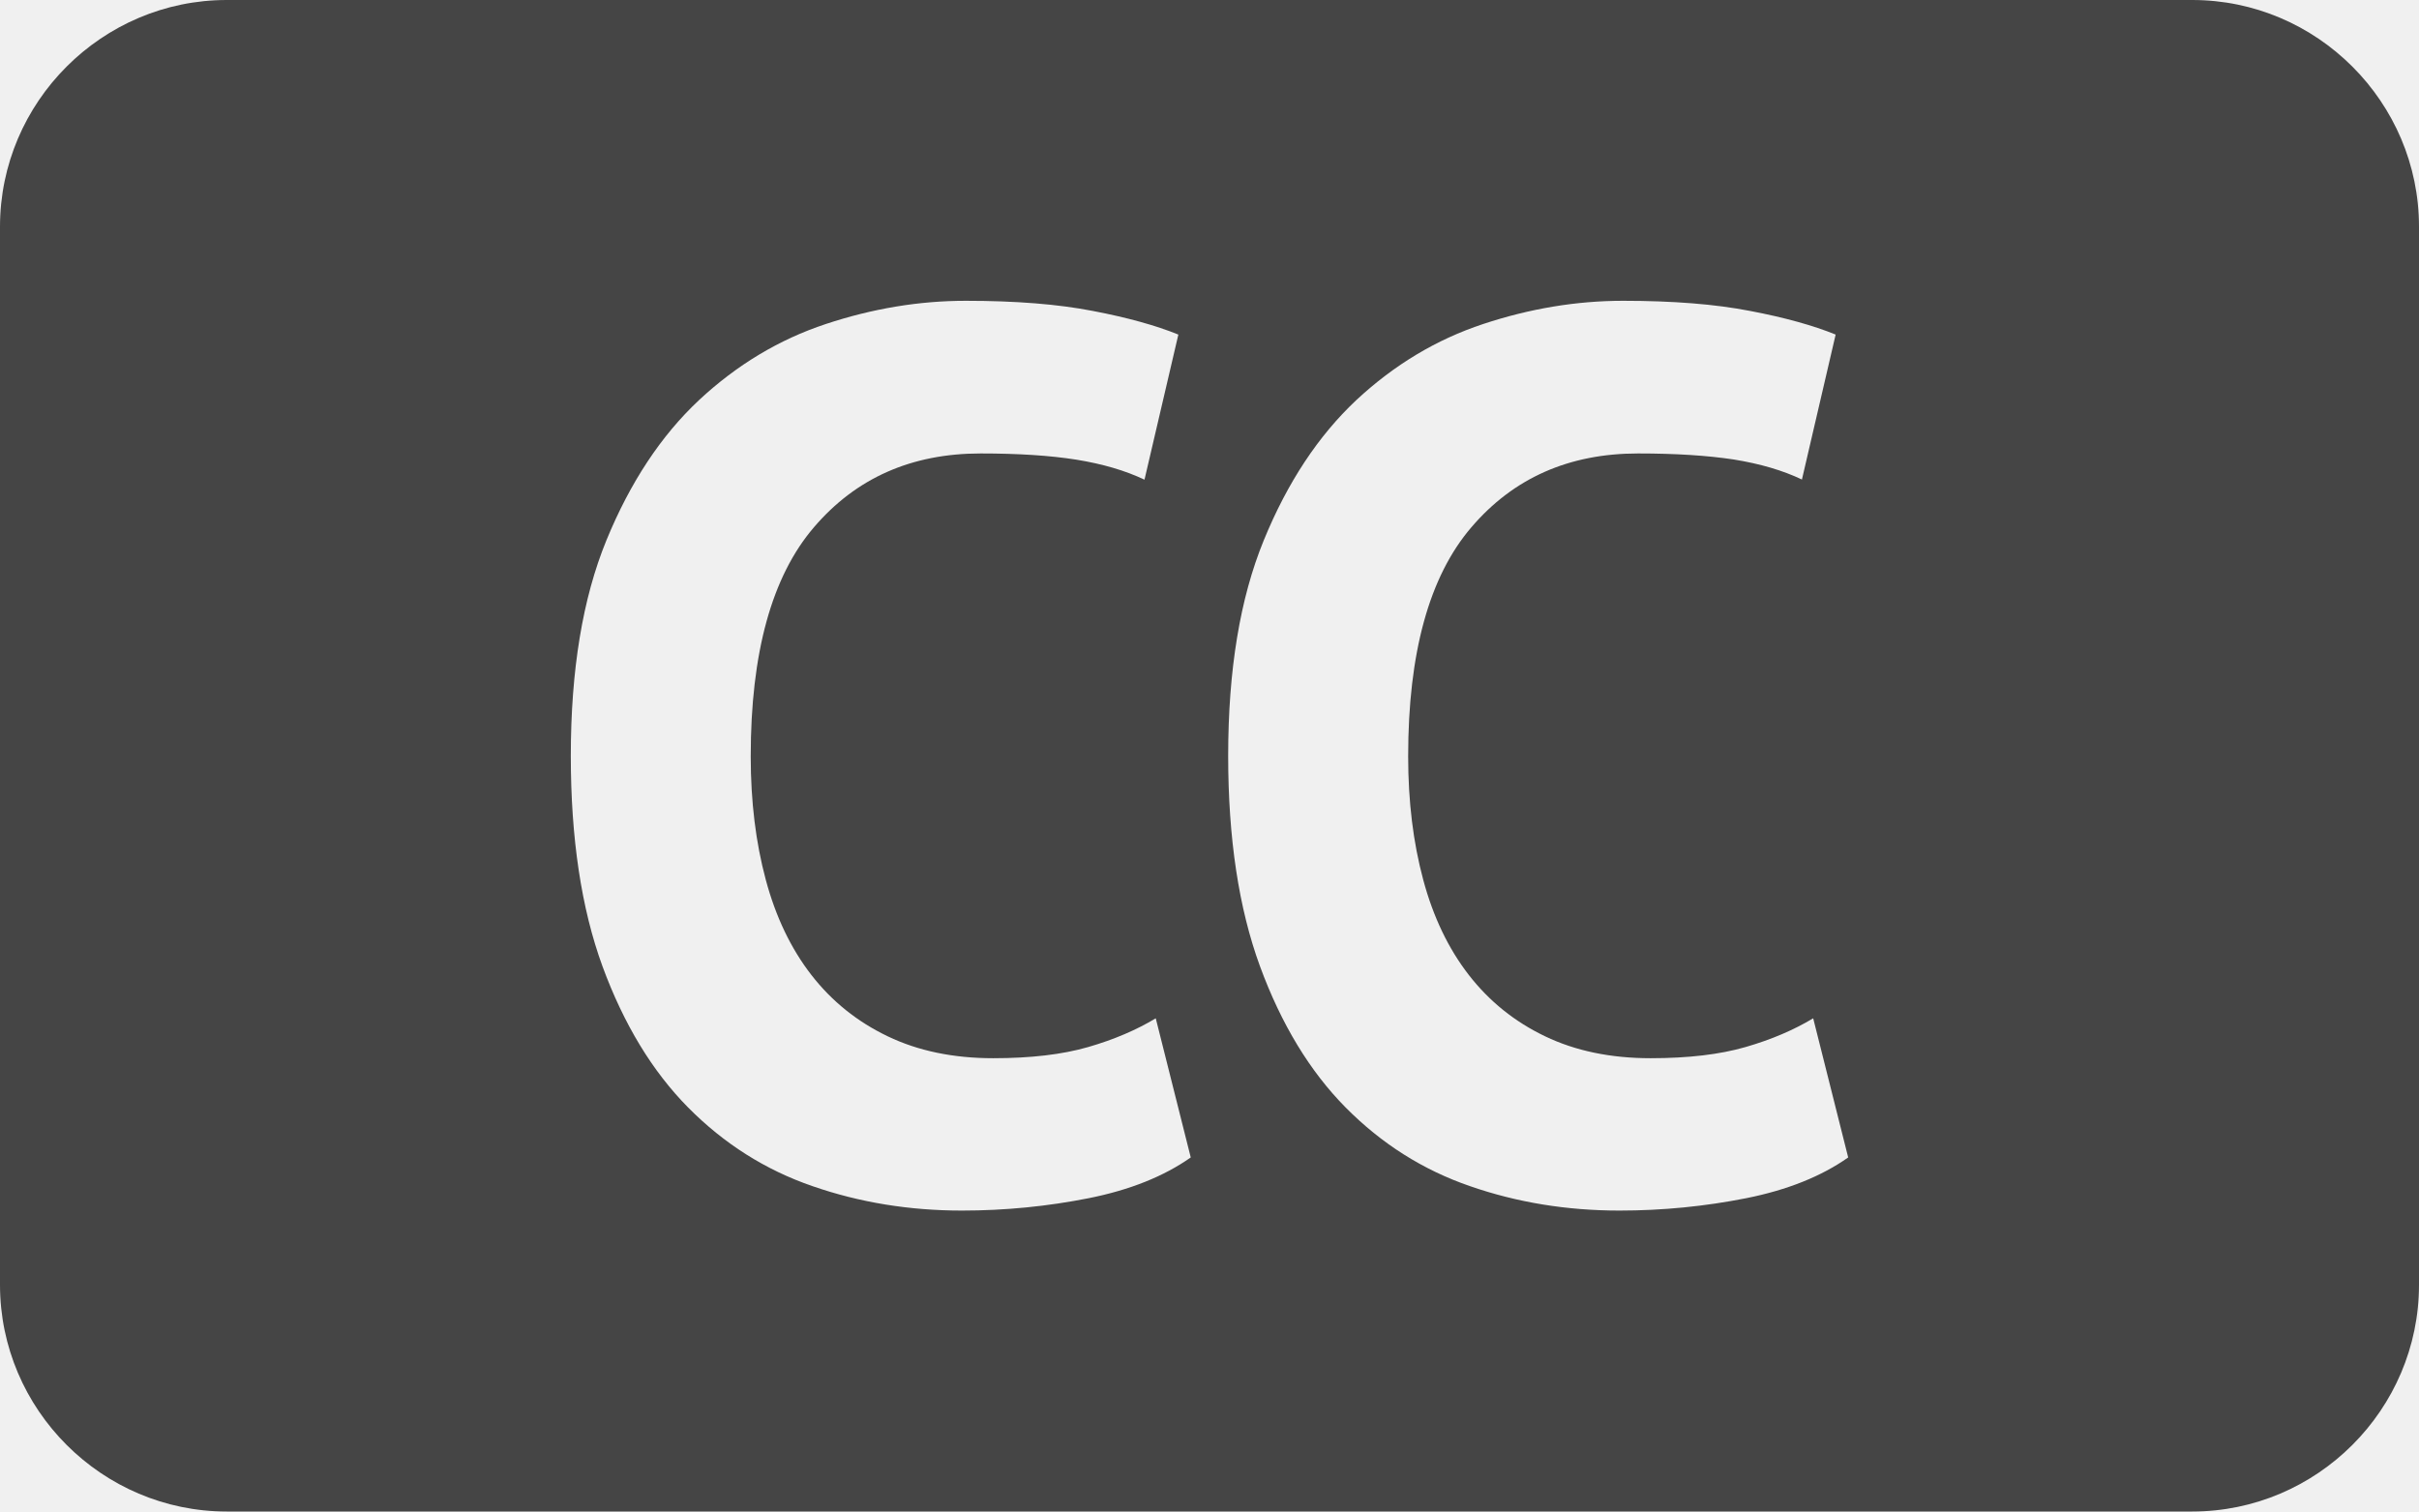
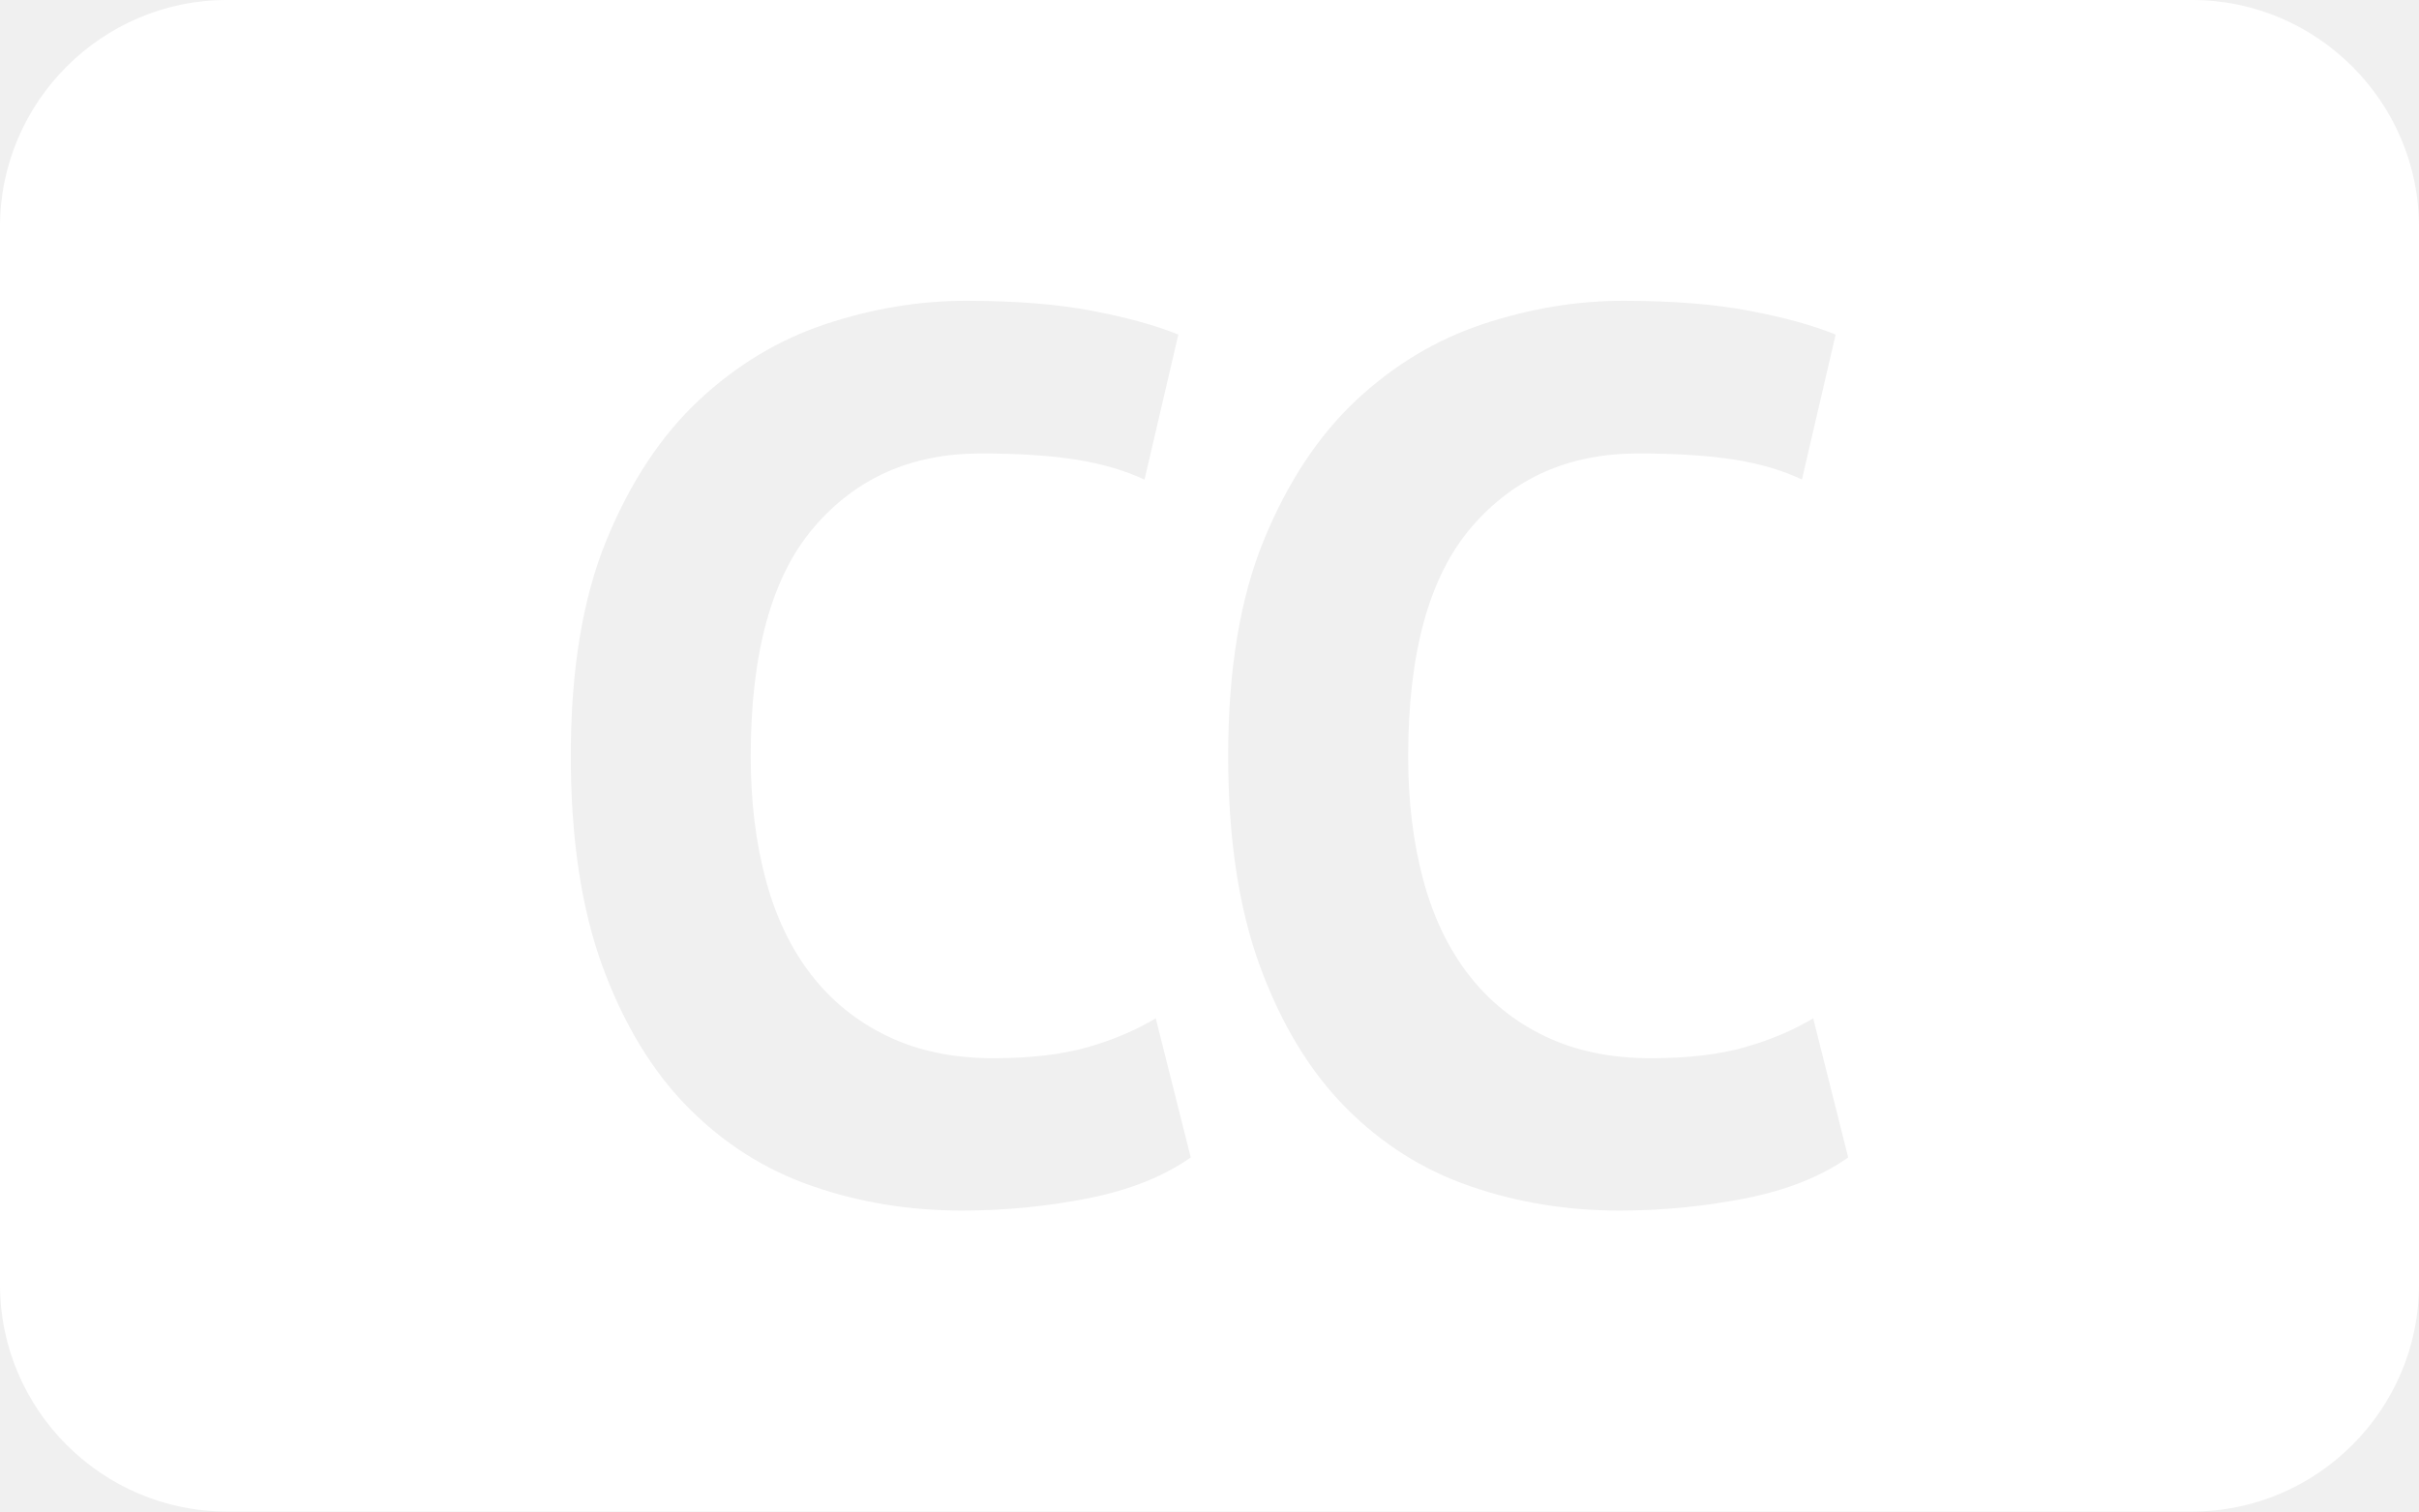
- <svg xmlns="http://www.w3.org/2000/svg" version="1.0" id="Layer_1" x="0px" y="0px" width="32px" height="20px" viewBox="0 0 32 20" enable-background="new 0 0 32 20" xml:space="preserve">
-   <path fill="#454545" d="M29,0H3C1.35,0,0,1.35,0,3v14c0,1.65,1.35,3,3,3h26c1.65,0,3-1.35,3-3V3C32,1.35,30.65,0,29,0z   M14.403,15.854c-0.545,0.108-1.104,0.164-1.678,0.164c-0.694,0-1.354-0.107-1.976-0.323c-0.623-0.214-1.172-0.562-1.646-1.041  s-0.852-1.103-1.133-1.868C7.69,12.02,7.551,11.091,7.551,10c0-1.134,0.157-2.085,0.471-2.851c0.315-0.768,0.723-1.384,1.224-1.854  c0.502-0.468,1.062-0.804,1.679-1.008c0.616-0.204,1.233-0.307,1.852-0.307c0.66,0,1.22,0.045,1.678,0.134  c0.457,0.087,0.835,0.192,1.133,0.313L15.14,6.347c-0.254-0.121-0.555-0.209-0.902-0.265C13.891,6.027,13.47,6,12.973,6  c-0.915,0-1.649,0.325-2.206,0.977c-0.558,0.651-0.836,1.663-0.836,3.031c0,0.598,0.067,1.142,0.199,1.632  c0.132,0.493,0.334,0.913,0.603,1.26c0.271,0.349,0.607,0.619,1.01,0.812c0.402,0.193,0.867,0.29,1.396,0.29  c0.496,0,0.915-0.049,1.257-0.148c0.342-0.099,0.639-0.227,0.893-0.38l0.463,1.841C15.398,15.564,14.949,15.745,14.403,15.854z   M23.101,15.854c-0.545,0.108-1.105,0.164-1.678,0.164c-0.694,0-1.354-0.107-1.976-0.323c-0.623-0.214-1.172-0.562-1.646-1.041  s-0.852-1.103-1.133-1.868c-0.281-0.767-0.421-1.695-0.421-2.786c0-1.134,0.157-2.085,0.471-2.851  c0.314-0.768,0.723-1.384,1.223-1.854c0.502-0.468,1.062-0.804,1.68-1.008c0.616-0.204,1.233-0.307,1.851-0.307  c0.661,0,1.221,0.045,1.678,0.134c0.458,0.087,0.836,0.192,1.133,0.313l-0.446,1.918c-0.253-0.121-0.554-0.209-0.901-0.265  C22.588,6.027,22.166,6,21.67,6c-0.915,0-1.649,0.325-2.206,0.977c-0.558,0.651-0.836,1.663-0.836,3.031  c0,0.598,0.067,1.142,0.199,1.632c0.132,0.493,0.334,0.913,0.603,1.26c0.271,0.349,0.606,0.619,1.009,0.812  c0.402,0.193,0.868,0.29,1.396,0.29c0.497,0,0.915-0.049,1.257-0.148c0.342-0.099,0.64-0.227,0.894-0.38l0.463,1.841  C24.096,15.564,23.646,15.745,23.101,15.854z" />
+ <svg xmlns="http://www.w3.org/2000/svg" fill="#fff" version="1.0" id="Layer_1" x="0px" y="0px" width="32px" height="20px" viewBox="0 0 32 20" enable-background="new 0 0 32 20" xml:space="preserve">
+   <path fill="#fff" d="M29,0H3C1.35,0,0,1.35,0,3v14c0,1.65,1.35,3,3,3h26c1.65,0,3-1.35,3-3V3C32,1.35,30.65,0,29,0z   M14.403,15.854c-0.545,0.108-1.104,0.164-1.678,0.164c-0.694,0-1.354-0.107-1.976-0.323c-0.623-0.214-1.172-0.562-1.646-1.041  s-0.852-1.103-1.133-1.868C7.69,12.02,7.551,11.091,7.551,10c0-1.134,0.157-2.085,0.471-2.851c0.315-0.768,0.723-1.384,1.224-1.854  c0.502-0.468,1.062-0.804,1.679-1.008c0.616-0.204,1.233-0.307,1.852-0.307c0.66,0,1.22,0.045,1.678,0.134  c0.457,0.087,0.835,0.192,1.133,0.313L15.14,6.347c-0.254-0.121-0.555-0.209-0.902-0.265C13.891,6.027,13.47,6,12.973,6  c-0.915,0-1.649,0.325-2.206,0.977c-0.558,0.651-0.836,1.663-0.836,3.031c0,0.598,0.067,1.142,0.199,1.632  c0.132,0.493,0.334,0.913,0.603,1.26c0.271,0.349,0.607,0.619,1.01,0.812c0.402,0.193,0.867,0.29,1.396,0.29  c0.496,0,0.915-0.049,1.257-0.148c0.342-0.099,0.639-0.227,0.893-0.38l0.463,1.841C15.398,15.564,14.949,15.745,14.403,15.854z   M23.101,15.854c-0.545,0.108-1.105,0.164-1.678,0.164c-0.694,0-1.354-0.107-1.976-0.323c-0.623-0.214-1.172-0.562-1.646-1.041  s-0.852-1.103-1.133-1.868c-0.281-0.767-0.421-1.695-0.421-2.786c0-1.134,0.157-2.085,0.471-2.851  c0.314-0.768,0.723-1.384,1.223-1.854c0.502-0.468,1.062-0.804,1.68-1.008c0.616-0.204,1.233-0.307,1.851-0.307  c0.661,0,1.221,0.045,1.678,0.134c0.458,0.087,0.836,0.192,1.133,0.313l-0.446,1.918c-0.253-0.121-0.554-0.209-0.901-0.265  C22.588,6.027,22.166,6,21.67,6c-0.915,0-1.649,0.325-2.206,0.977c-0.558,0.651-0.836,1.663-0.836,3.031  c0,0.598,0.067,1.142,0.199,1.632c0.132,0.493,0.334,0.913,0.603,1.26c0.271,0.349,0.606,0.619,1.009,0.812  c0.402,0.193,0.868,0.29,1.396,0.29c0.497,0,0.915-0.049,1.257-0.148c0.342-0.099,0.64-0.227,0.894-0.38l0.463,1.841  C24.096,15.564,23.646,15.745,23.101,15.854z" />
</svg>
